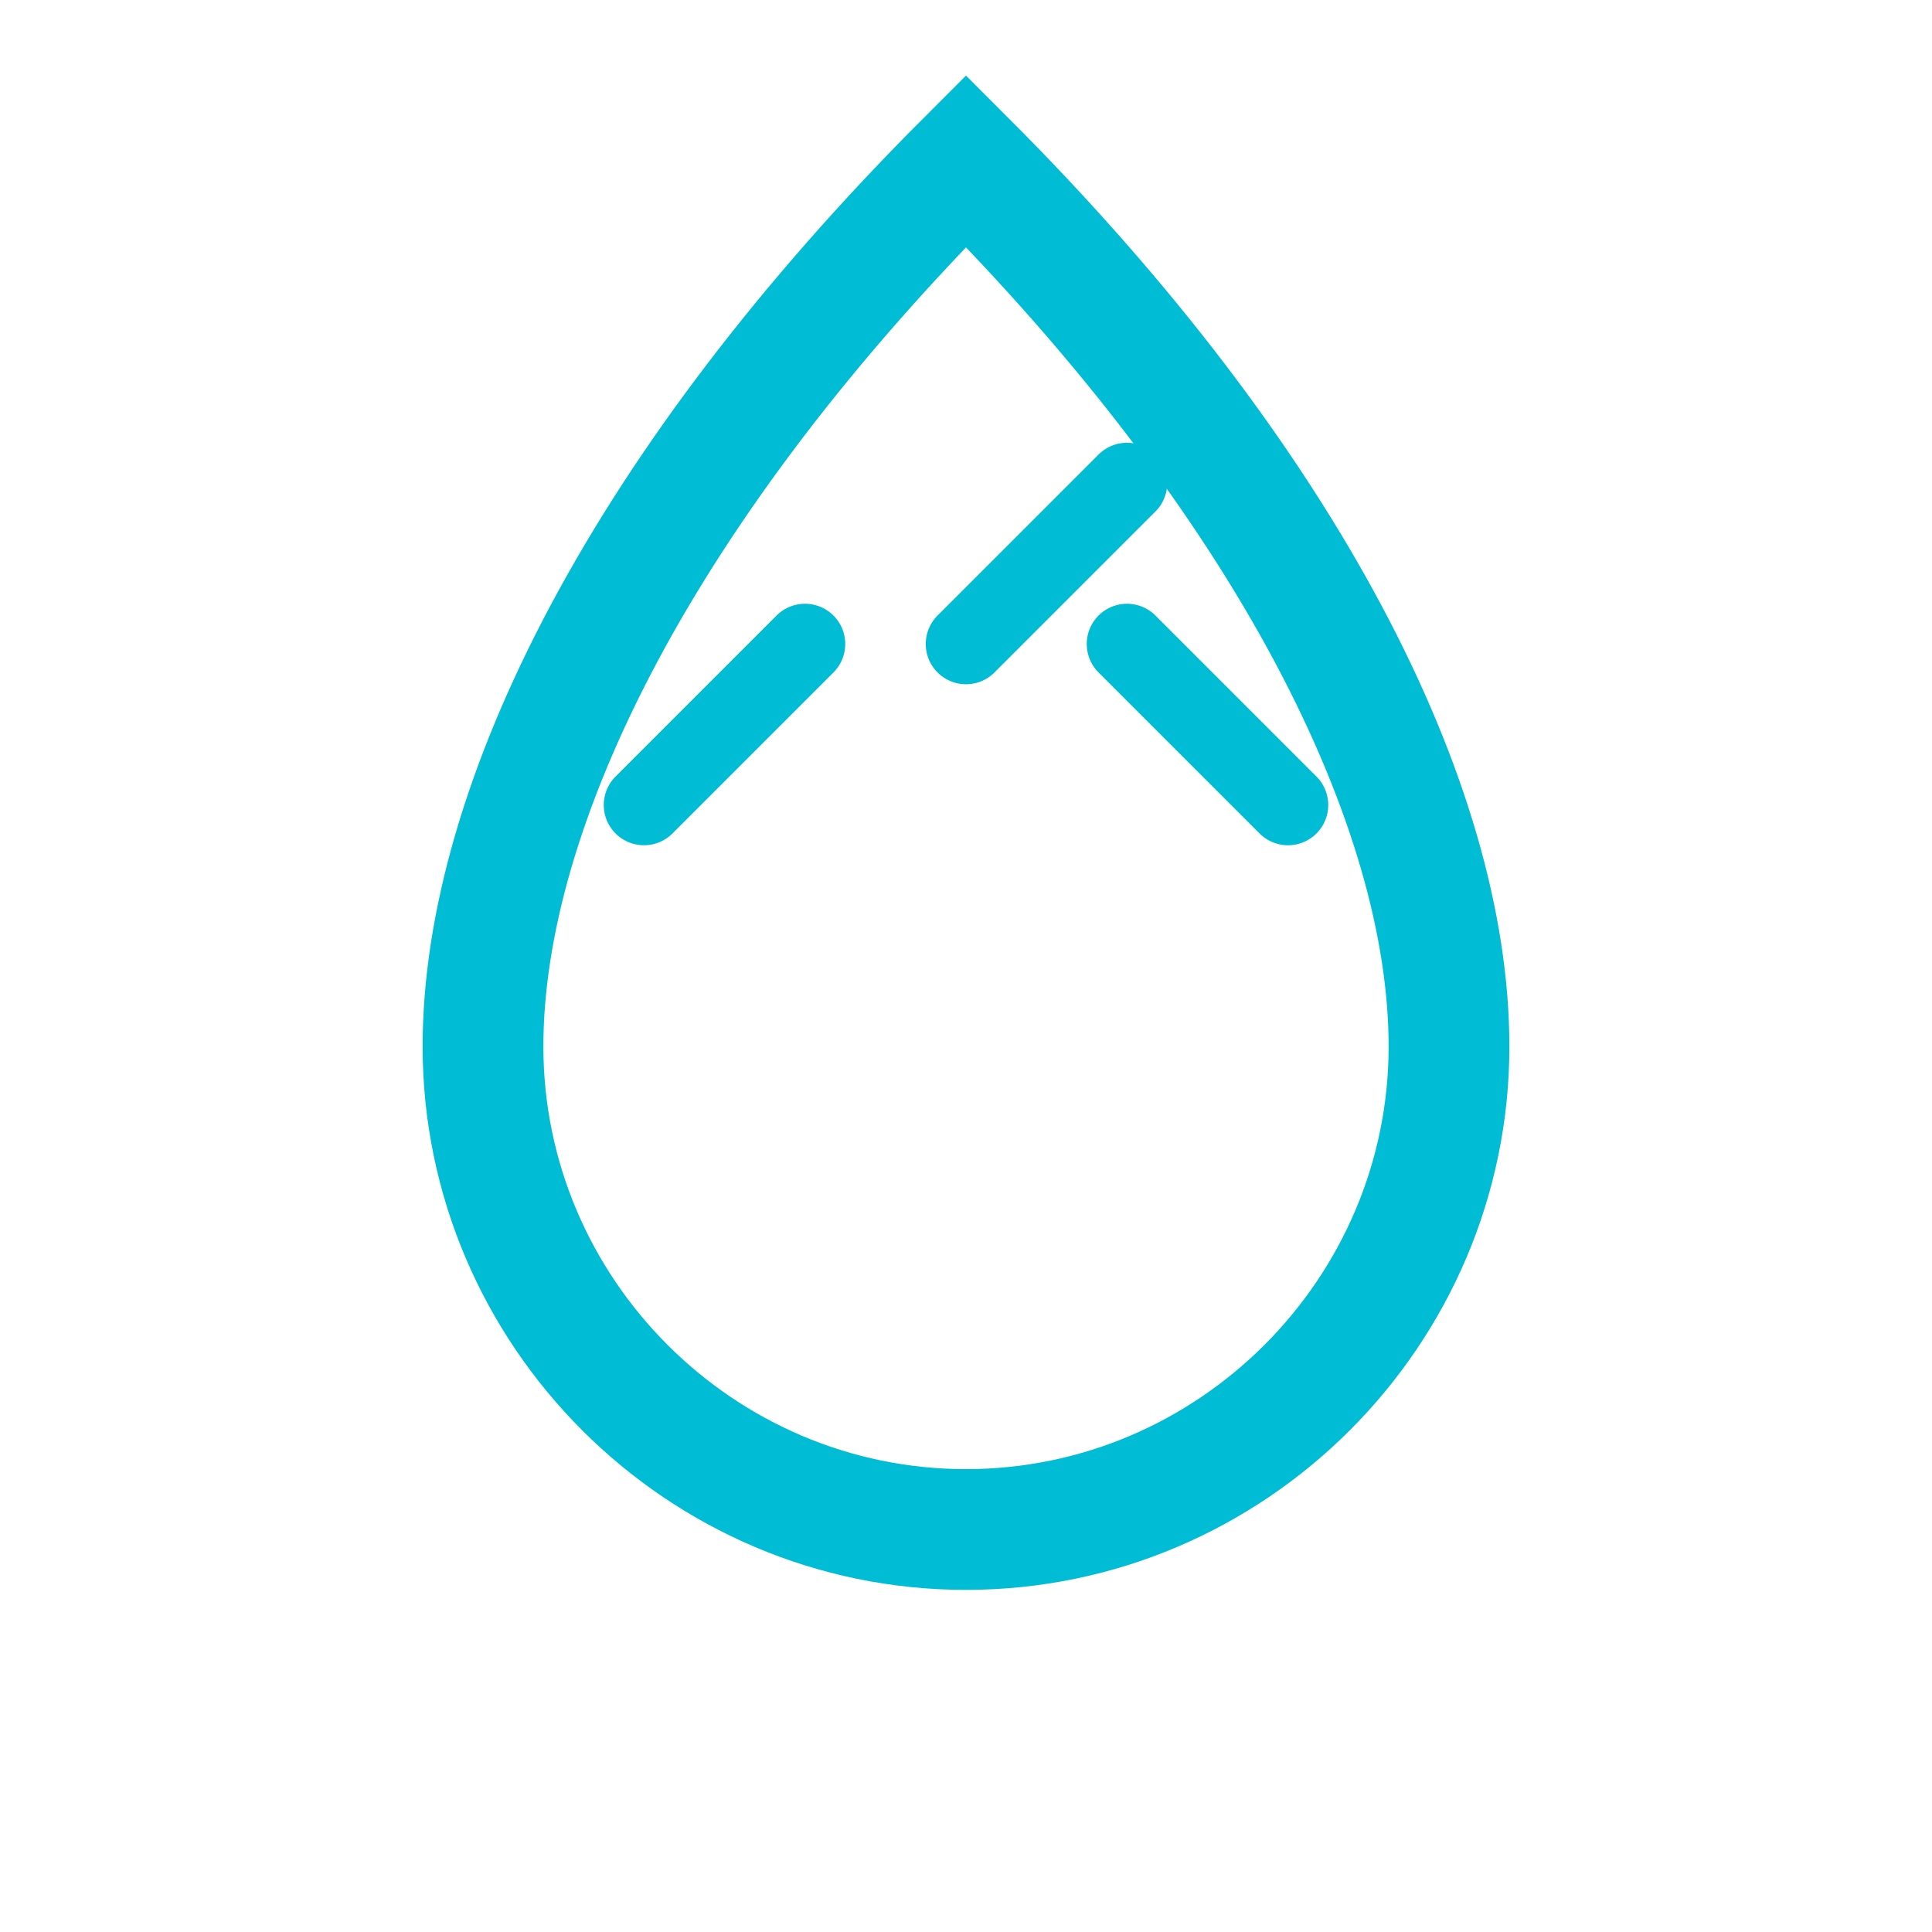
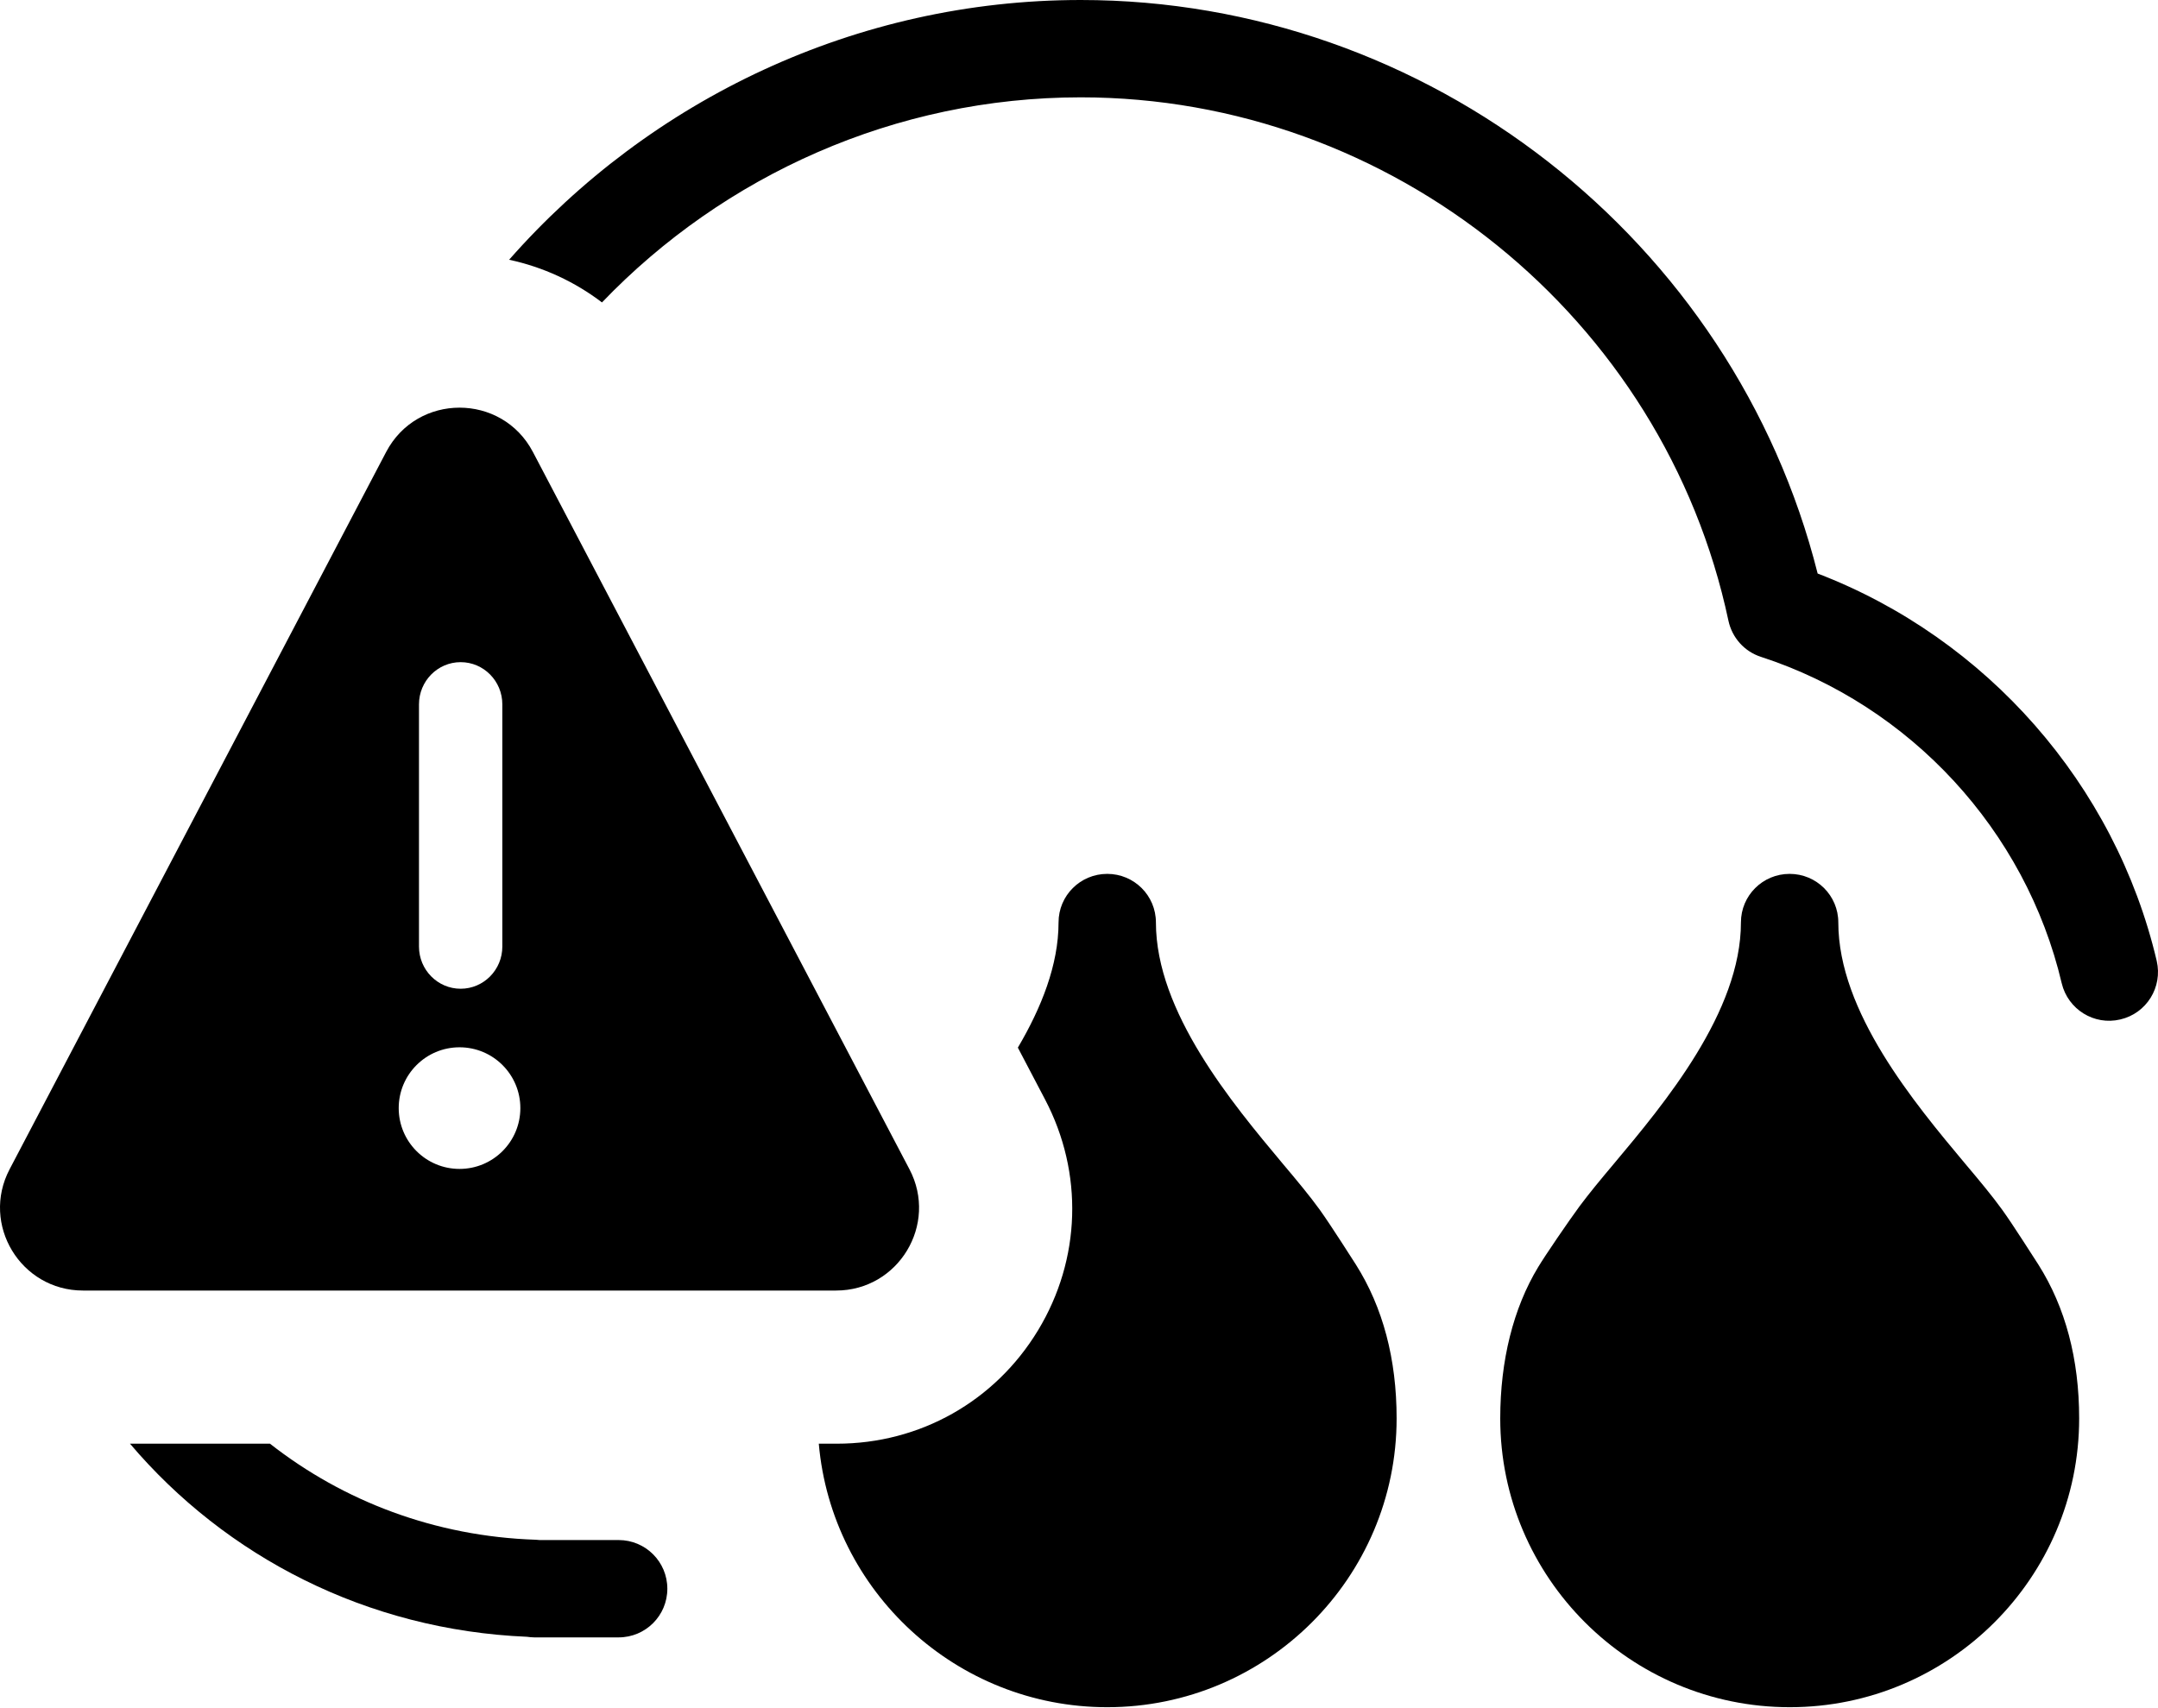
- <svg xmlns="http://www.w3.org/2000/svg" viewBox="0 0 24 24" fill="none" style="color: #00BCD4">
-   <path d="M12 2C8 6 6 10 6 13c0 3.3 2.7 6 6 6s6-2.7 6-6c0-3-2-7-6-11z" fill="none" stroke="currentColor" stroke-width="1.5" />
-   <path d="M8 10l2-2M12 8l2-2M16 10l-2-2" stroke="currentColor" stroke-width="1" stroke-linecap="round" />
+ <svg xmlns="http://www.w3.org/2000/svg" width="958px" height="758px" viewBox="0 0 958 758" version="1.1">
+   <g id="Capability-Icons" stroke="none" stroke-width="1" fill="none" fill-rule="evenodd">
+     <g id="alarm_rain" transform="translate(-2, -85)" fill="#000000">
+       <g transform="translate(2, 85)">
+         <path d="M267.234,134.277 C255.135,125.06 241.085,118.555 226.014,115.326 C288.564,44.18 380.196,0 479.764,0 C633.941,0 769.597,106.423 806.907,254.646 C881.866,283.413 938.981,348.239 957.433,426.638 C960.137,438.32 952.905,449.935 941.279,452.636 C929.653,455.405 918.028,448.179 915.256,436.565 C899.305,368.767 848.138,313.26 781.763,291.651 C774.396,289.287 768.921,283.142 767.299,275.579 C738.707,140.93 617.786,43.218 479.764,43.218 C397.451,43.218 321.369,77.837 267.234,134.277 Z M119.85,641 C152.369,666.504 193.12,682.181 237.854,683.647 C238.395,683.715 239.003,683.715 239.544,683.782 L274.624,683.782 C286.588,683.782 296.253,693.439 296.253,705.391 C296.253,717.344 286.588,727 274.624,727 L237.179,727 C236.029,727 235.016,726.865 233.934,726.73 C162.86,723.735 100.231,691.143 57.705,641 L119.85,641 Z" id="Combined-Shape" fill-rule="nonzero" />
+         <path d="M363.489,641 L371.512,641 C408.375,641 441.757,622.17 460.83,590.636 C479.895,559.102 481.058,520.804 463.935,488.167 L451.859,465.149 C462.282,447.473 469.92,428.419 469.92,409.563 C469.92,397.636 479.579,388 491.534,388 C503.489,388 513.147,397.636 513.147,409.563 C513.147,449.319 546.986,489.816 569.411,516.634 C575.895,524.316 581.433,530.987 585.823,537.051 C590.822,543.992 601.493,560.837 601.899,561.444 C613.921,580.446 620,603.423 620,629.77 C620,700.455 562.386,758 491.534,758 C424.474,758 369.212,706.45 363.489,641 Z" id="Combined-Shape" fill-rule="nonzero" />
+         <path d="M888.756,537.024 C884.366,530.961 878.827,524.291 872.343,516.611 C849.919,489.797 816.08,449.307 816.08,409.559 C816.08,397.634 806.421,388 794.466,388 C782.511,388 772.853,397.634 772.853,409.559 C772.853,449.24 739.014,489.797 716.589,516.543 C710.578,523.685 705.445,529.883 701.19,535.609 C696.462,542.009 685.79,557.639 682.818,562.625 C671.809,580.815 666,604.058 666,629.794 C666,700.465 723.681,758 794.534,758 C865.386,758 923,700.465 923,629.794 C923,603.452 916.921,580.478 904.899,561.48 C903.683,559.661 893.551,543.626 888.756,537.024 Z" id="Path" fill-rule="nonzero" />
+         <path d="M204,519 C189.085,519 177,506.915 177,492 C177,477.085 189.085,465 204,465 C218.915,465 231,477.085 231,492 C231,506.915 218.915,519 204,519 L204,519 Z M186,312.746 C186,302.391 194.283,294 204.496,294 C214.717,294 223,302.391 223,312.746 L223,420.269 C223,430.609 214.717,439 204.496,439 C194.283,439 186,430.609 186,420.269 L186,312.746 Z M403.739,519.153 L236.578,200.685 C222.8,174.438 185.199,174.438 171.421,200.685 L4.26,519.153 C-8.59,543.634 9.178,573 36.839,573 L204,573 L204.007,573 L371.16,573 C398.829,573 416.589,543.634 403.739,519.153 L403.739,519.153 Z" id="Fill-14" />
+       </g>
+     </g>
+   </g>
</svg>
